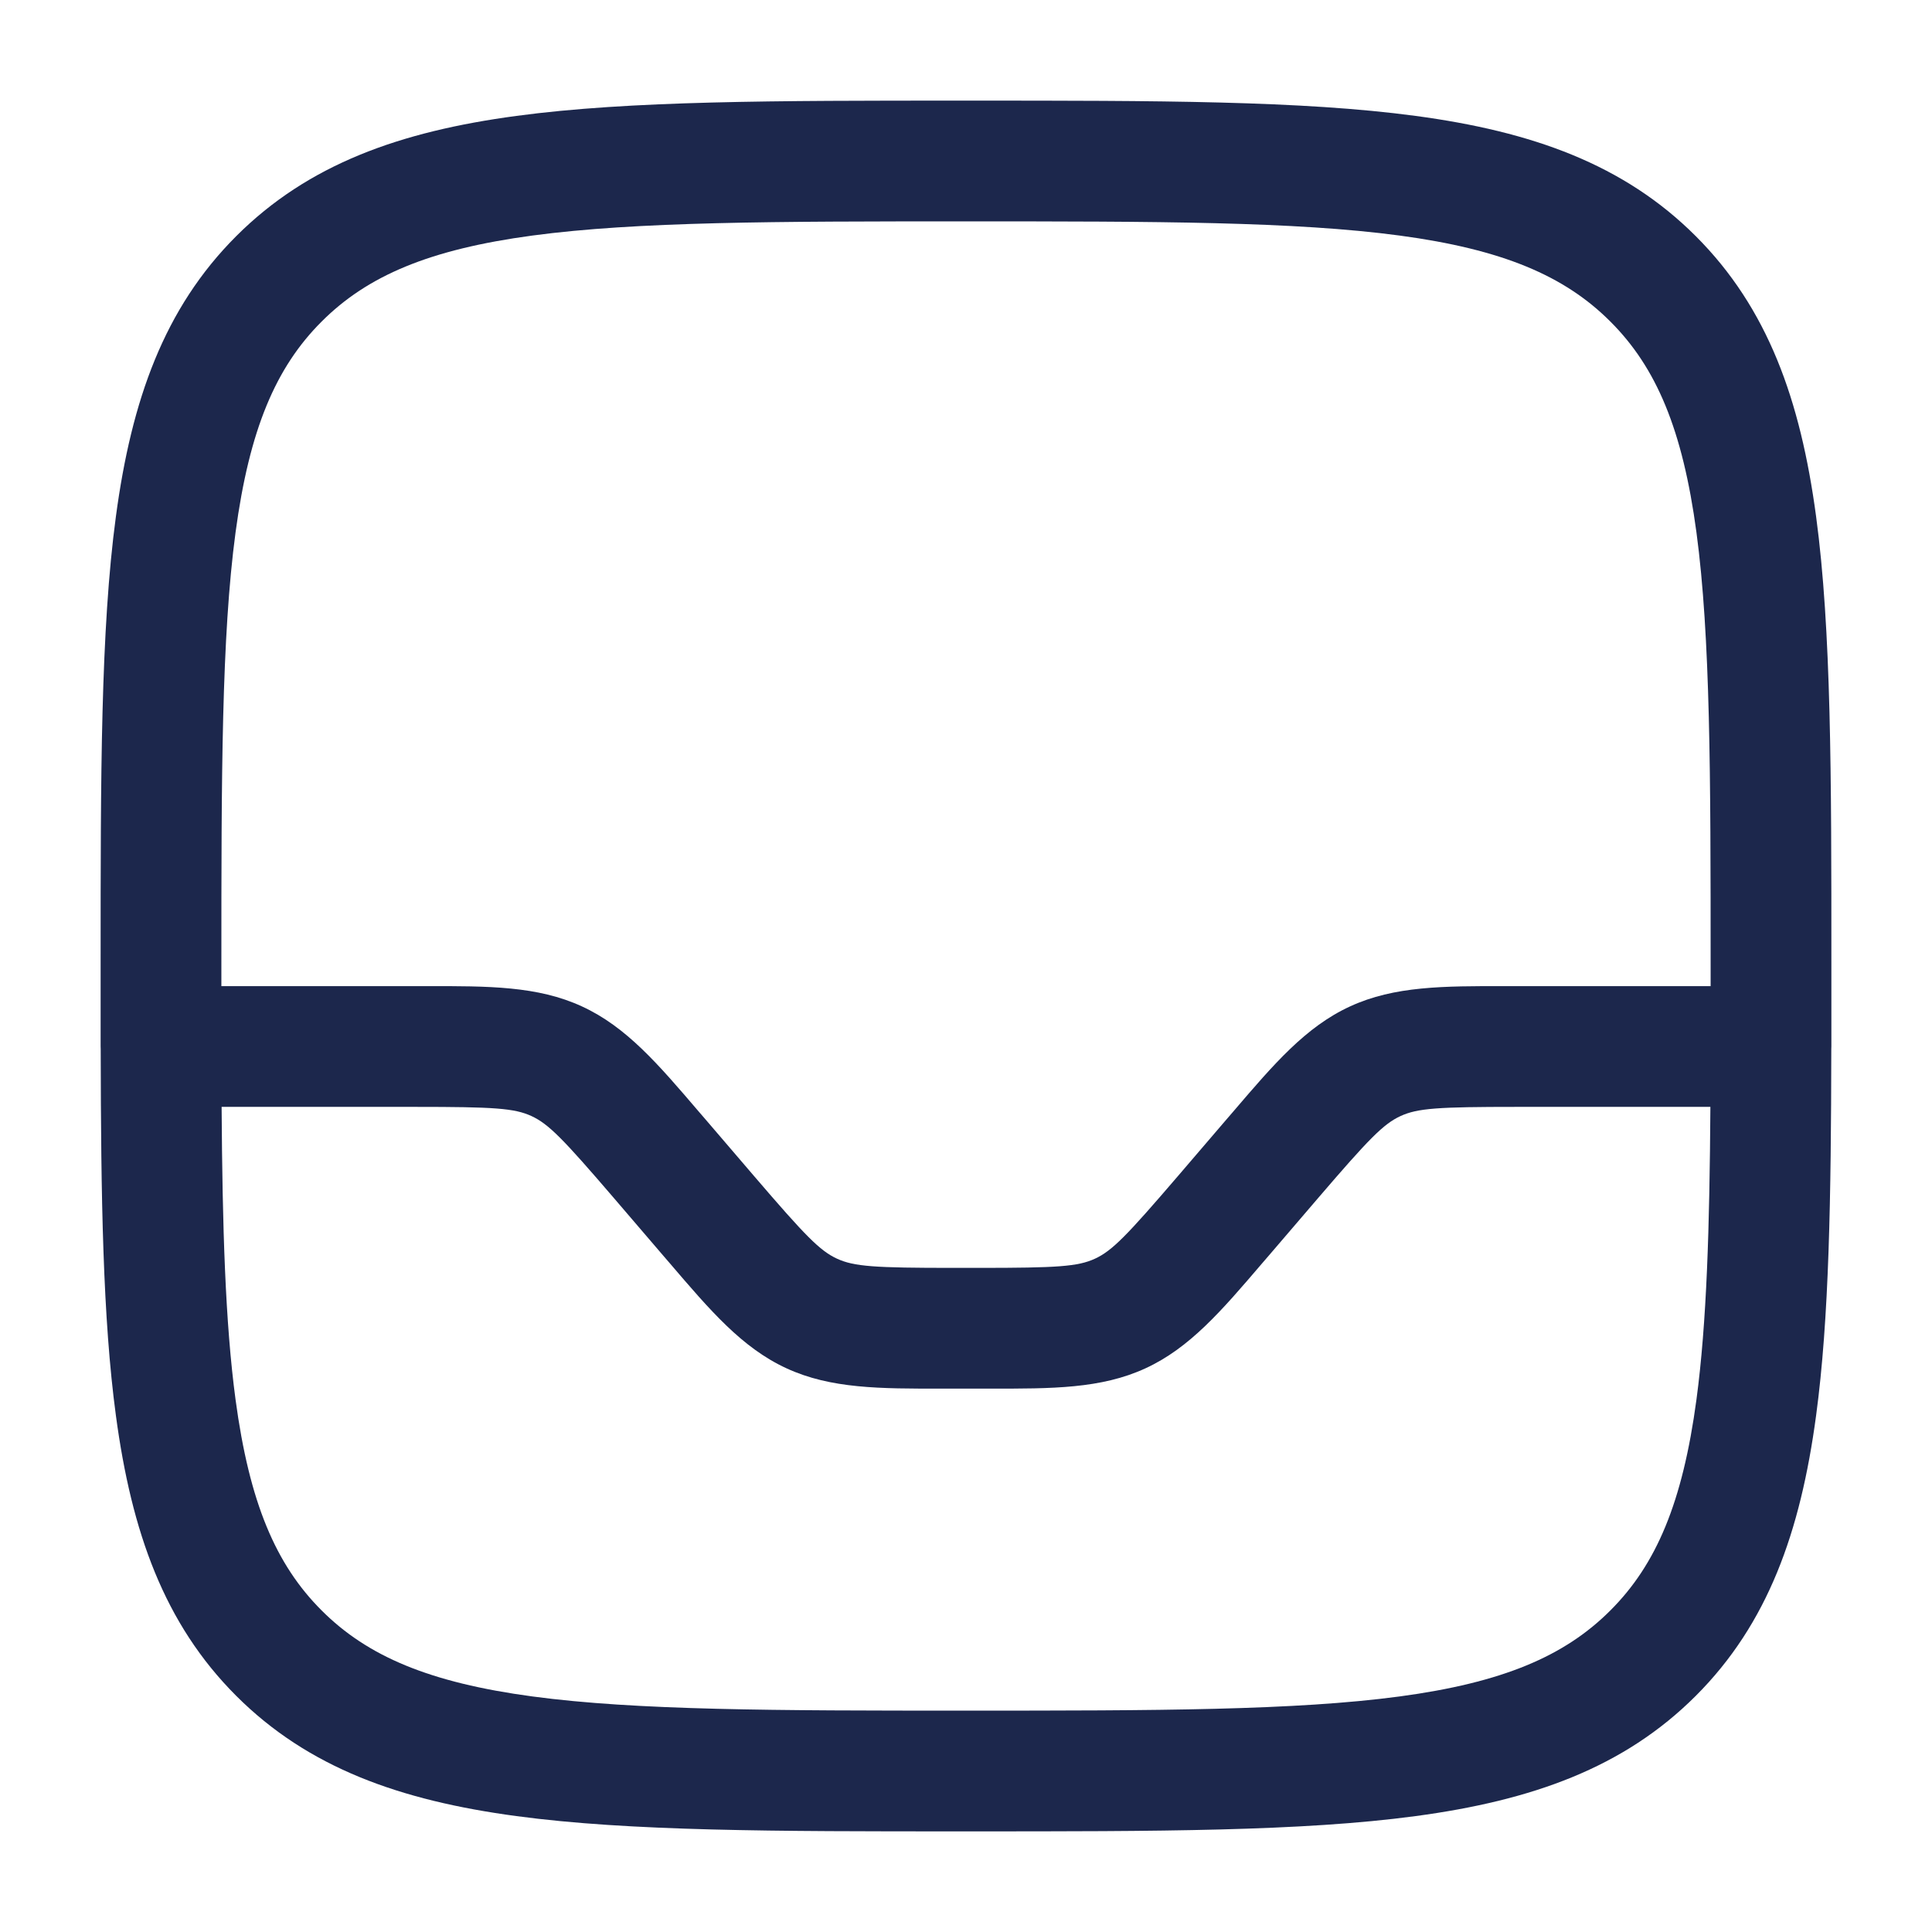
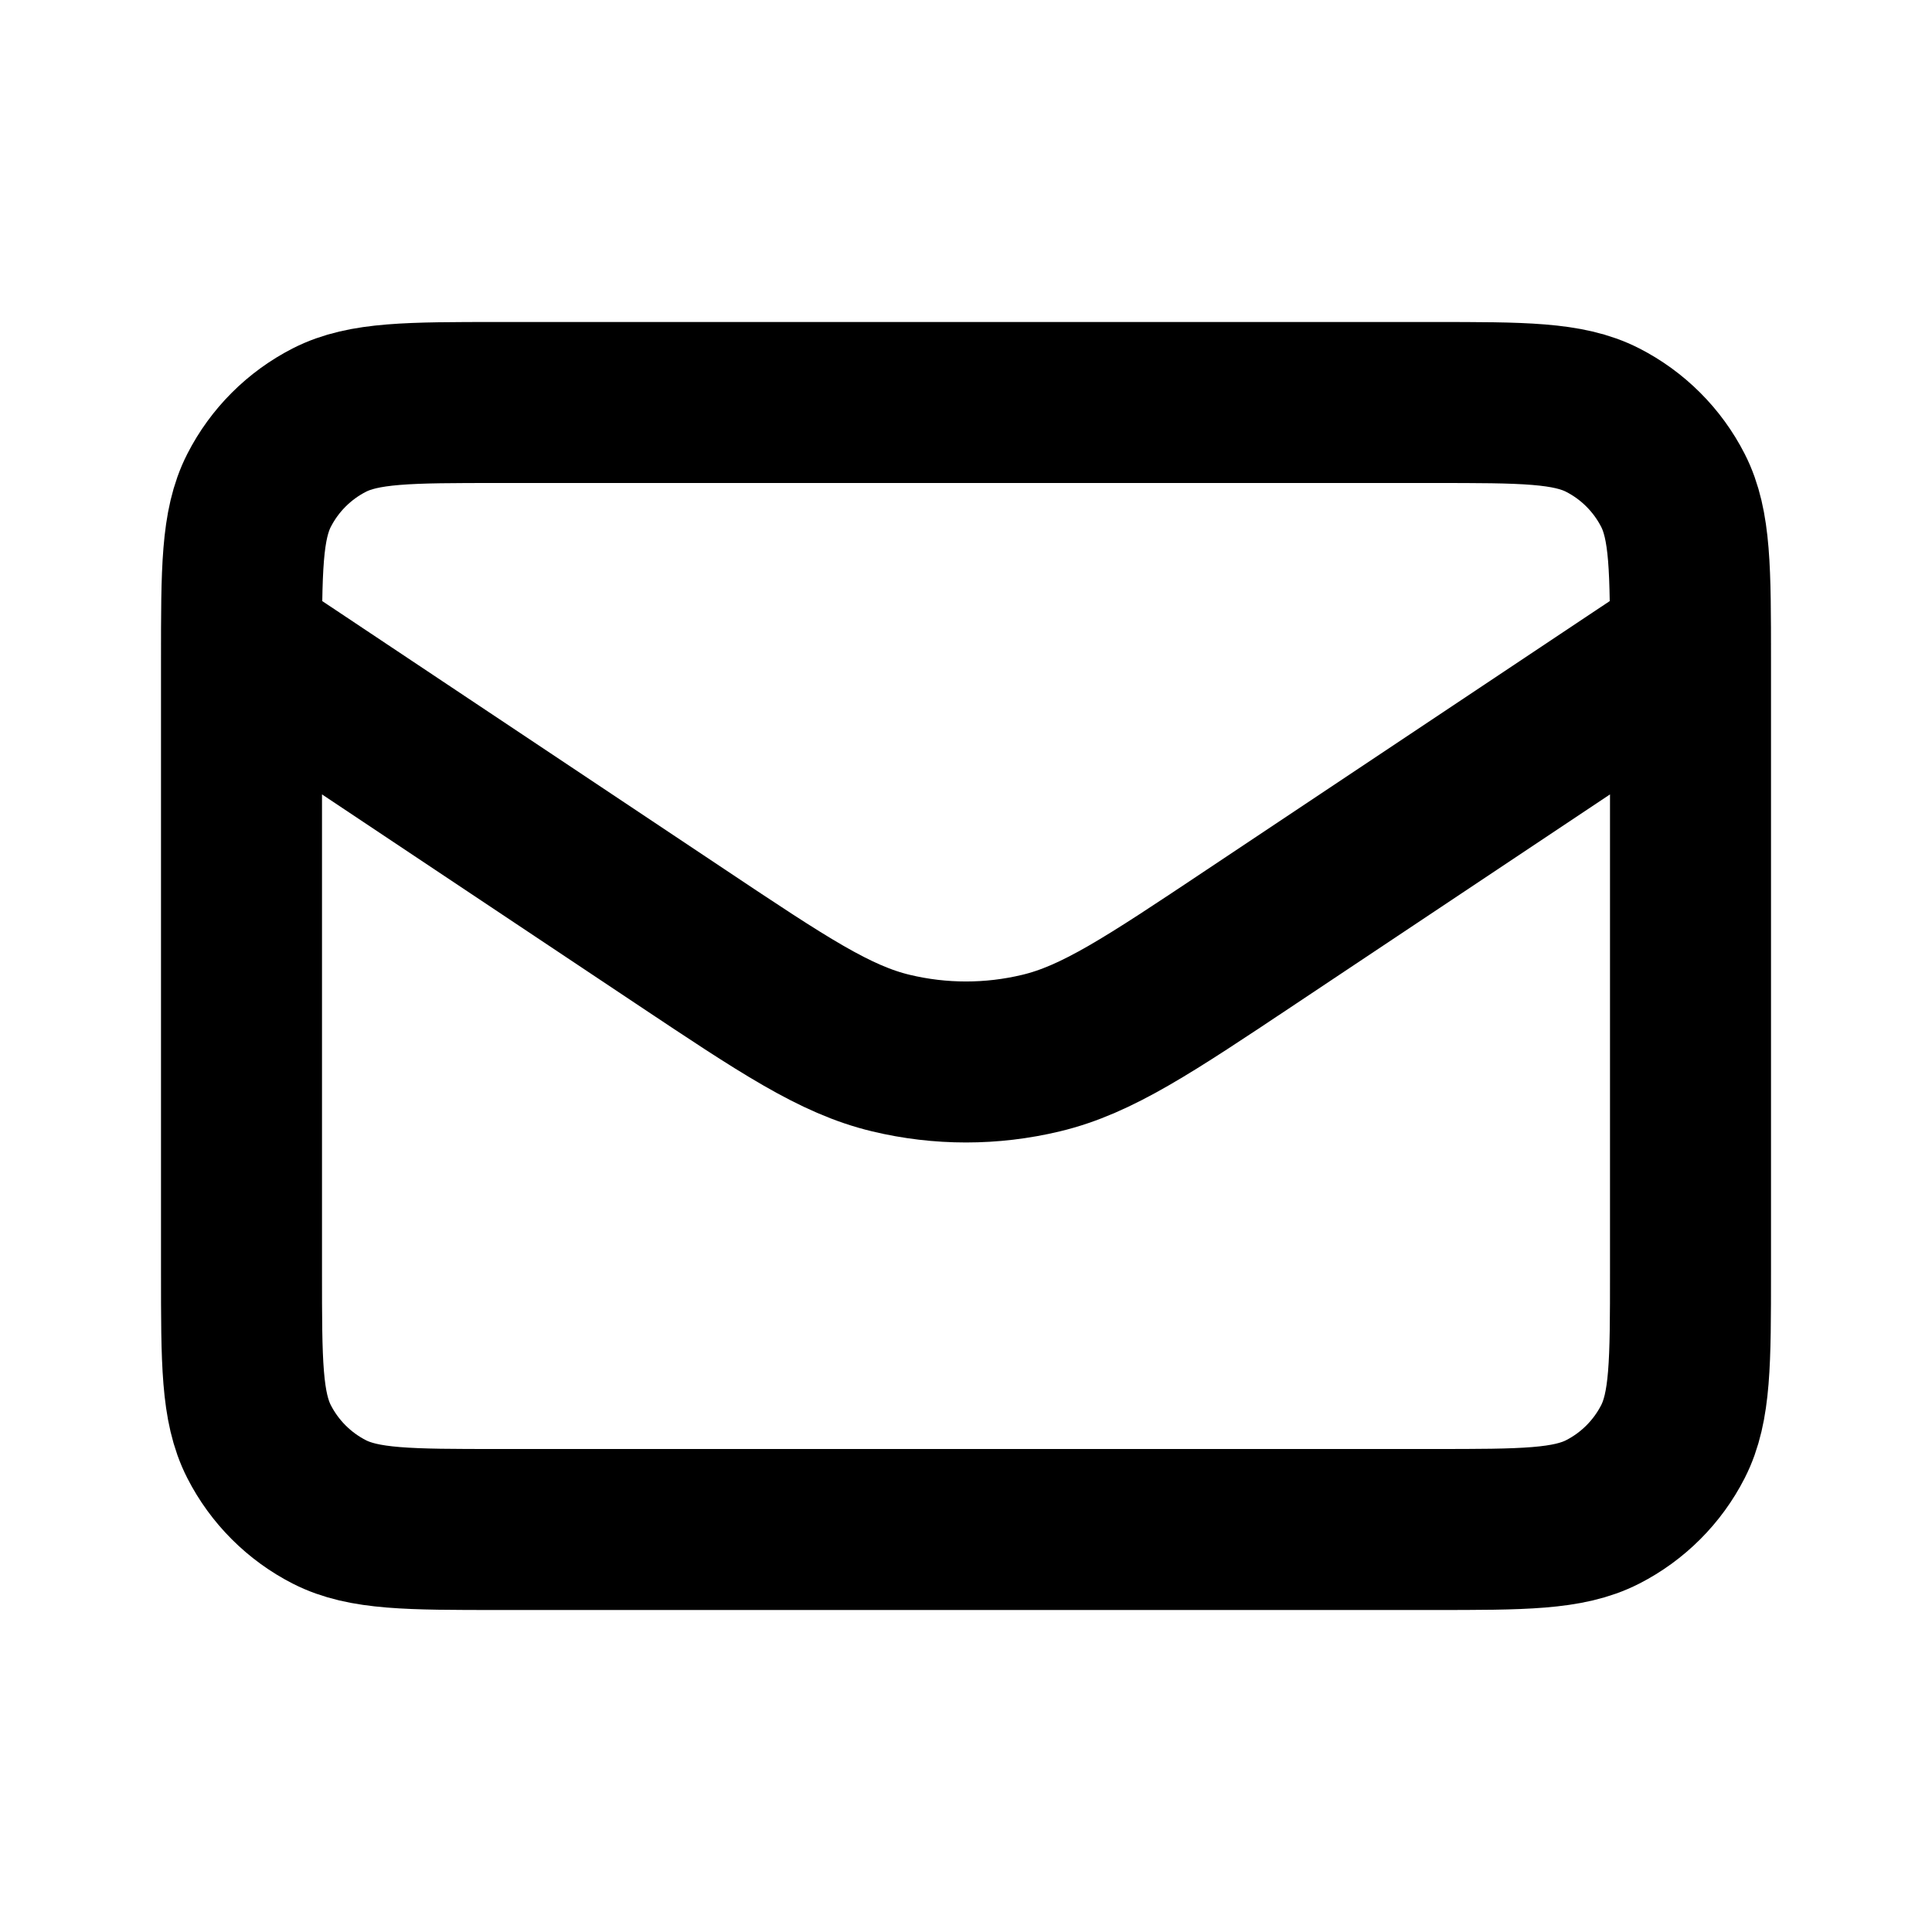
<svg xmlns="http://www.w3.org/2000/svg" width="800px" height="800px" viewBox="0 0 24 24" fill="none">
-   <path fill-rule="evenodd" clip-rule="evenodd" d="M11.943 1.25H12.057C14.366 1.25 16.175 1.25 17.586 1.44C19.031 1.634 20.171 2.039 21.066 2.934C21.961 3.829 22.366 4.969 22.56 6.414C22.75 7.825 22.75 9.634 22.75 11.943V12.057C22.75 12.372 22.75 12.677 22.75 12.973C22.75 12.982 22.75 12.991 22.75 13C22.75 13.01 22.75 13.02 22.749 13.03C22.746 14.882 22.723 16.379 22.56 17.586C22.366 19.031 21.961 20.171 21.066 21.066C20.171 21.961 19.031 22.366 17.586 22.56C16.175 22.75 14.366 22.75 12.057 22.75H11.943C9.634 22.75 7.825 22.75 6.414 22.56C4.969 22.366 3.829 21.961 2.934 21.066C2.039 20.171 1.634 19.031 1.44 17.586C1.277 16.379 1.254 14.882 1.251 13.03C1.25 13.02 1.25 13.01 1.25 13C1.25 12.991 1.25 12.982 1.25 12.973C1.25 12.677 1.25 12.372 1.25 12.057V11.943C1.25 9.634 1.25 7.825 1.44 6.414C1.634 4.969 2.039 3.829 2.934 2.934C3.829 2.039 4.969 1.634 6.414 1.44C7.825 1.25 9.634 1.25 11.943 1.25ZM2.753 13.75C2.763 15.253 2.798 16.43 2.926 17.386C3.098 18.665 3.425 19.436 3.995 20.005C4.564 20.575 5.335 20.902 6.614 21.074C7.914 21.248 9.622 21.25 12 21.25C14.378 21.25 16.086 21.248 17.386 21.074C18.665 20.902 19.436 20.575 20.005 20.005C20.575 19.436 20.902 18.665 21.074 17.386C21.202 16.43 21.237 15.253 21.247 13.75H18.84C17.866 13.75 17.611 13.766 17.398 13.864C17.184 13.963 17.006 14.146 16.372 14.885L15.767 15.591C15.737 15.626 15.708 15.66 15.679 15.693C15.177 16.28 14.78 16.745 14.229 16.998C13.679 17.252 13.067 17.251 12.294 17.25C12.25 17.25 12.206 17.25 12.16 17.25H11.84C11.794 17.25 11.75 17.25 11.706 17.25C10.933 17.251 10.321 17.252 9.771 16.998C9.22 16.745 8.823 16.28 8.321 15.693C8.292 15.66 8.263 15.626 8.233 15.591L7.628 14.885C6.994 14.146 6.816 13.963 6.602 13.864C6.389 13.766 6.134 13.75 5.16 13.75H2.753ZM21.25 12.25H18.84C18.794 12.25 18.75 12.25 18.706 12.25C17.933 12.249 17.321 12.248 16.771 12.502C16.22 12.755 15.823 13.22 15.321 13.807C15.292 13.84 15.263 13.874 15.233 13.909L14.628 14.615C13.994 15.354 13.816 15.537 13.602 15.636C13.389 15.734 13.134 15.75 12.16 15.75H11.84C10.866 15.75 10.611 15.734 10.398 15.636C10.184 15.537 10.006 15.354 9.372 14.615L8.767 13.909C8.737 13.874 8.708 13.84 8.679 13.807C8.177 13.22 7.78 12.755 7.229 12.502C6.679 12.248 6.067 12.249 5.295 12.25C5.25 12.25 5.206 12.25 5.16 12.25H2.75C2.75 12.168 2.75 12.084 2.75 12C2.75 9.622 2.752 7.914 2.926 6.614C3.098 5.335 3.425 4.564 3.995 3.995C4.564 3.425 5.335 3.098 6.614 2.926C7.914 2.752 9.622 2.75 12 2.75C14.378 2.75 16.086 2.752 17.386 2.926C18.665 3.098 19.436 3.425 20.005 3.995C20.575 4.564 20.902 5.335 21.074 6.614C21.248 7.914 21.25 9.622 21.25 12C21.25 12.084 21.25 12.168 21.25 12.25Z" fill="#1C274C" />
+   <path d="M3 8L8.45 11.633C9.733 12.489 10.374 12.916 11.068 13.082C11.681 13.229 12.319 13.229 12.932 13.082C13.626 12.916 14.267 12.489 15.55 11.633L21 8M6.2 19H17.8C18.92 19 19.48 19 19.908 18.782C20.284 18.59 20.59 18.284 20.782 17.908C21 17.48 21 16.92 21 15.8V8.2C21 7.08 21 6.52 20.782 6.092C20.59 5.716 20.284 5.41 19.908 5.218C19.48 5 18.92 5 17.8 5H6.2C5.08 5 4.52 5 4.092 5.218C3.716 5.41 3.41 5.716 3.218 6.092C3 6.52 3 7.08 3 8.2V15.8C3 16.92 3 17.48 3.218 17.908C3.41 18.284 3.716 18.59 4.092 18.782C4.52 19 5.08 19 6.2 19Z" stroke="#000000" stroke-width="2" stroke-linecap="round" stroke-linejoin="round" />
</svg>
